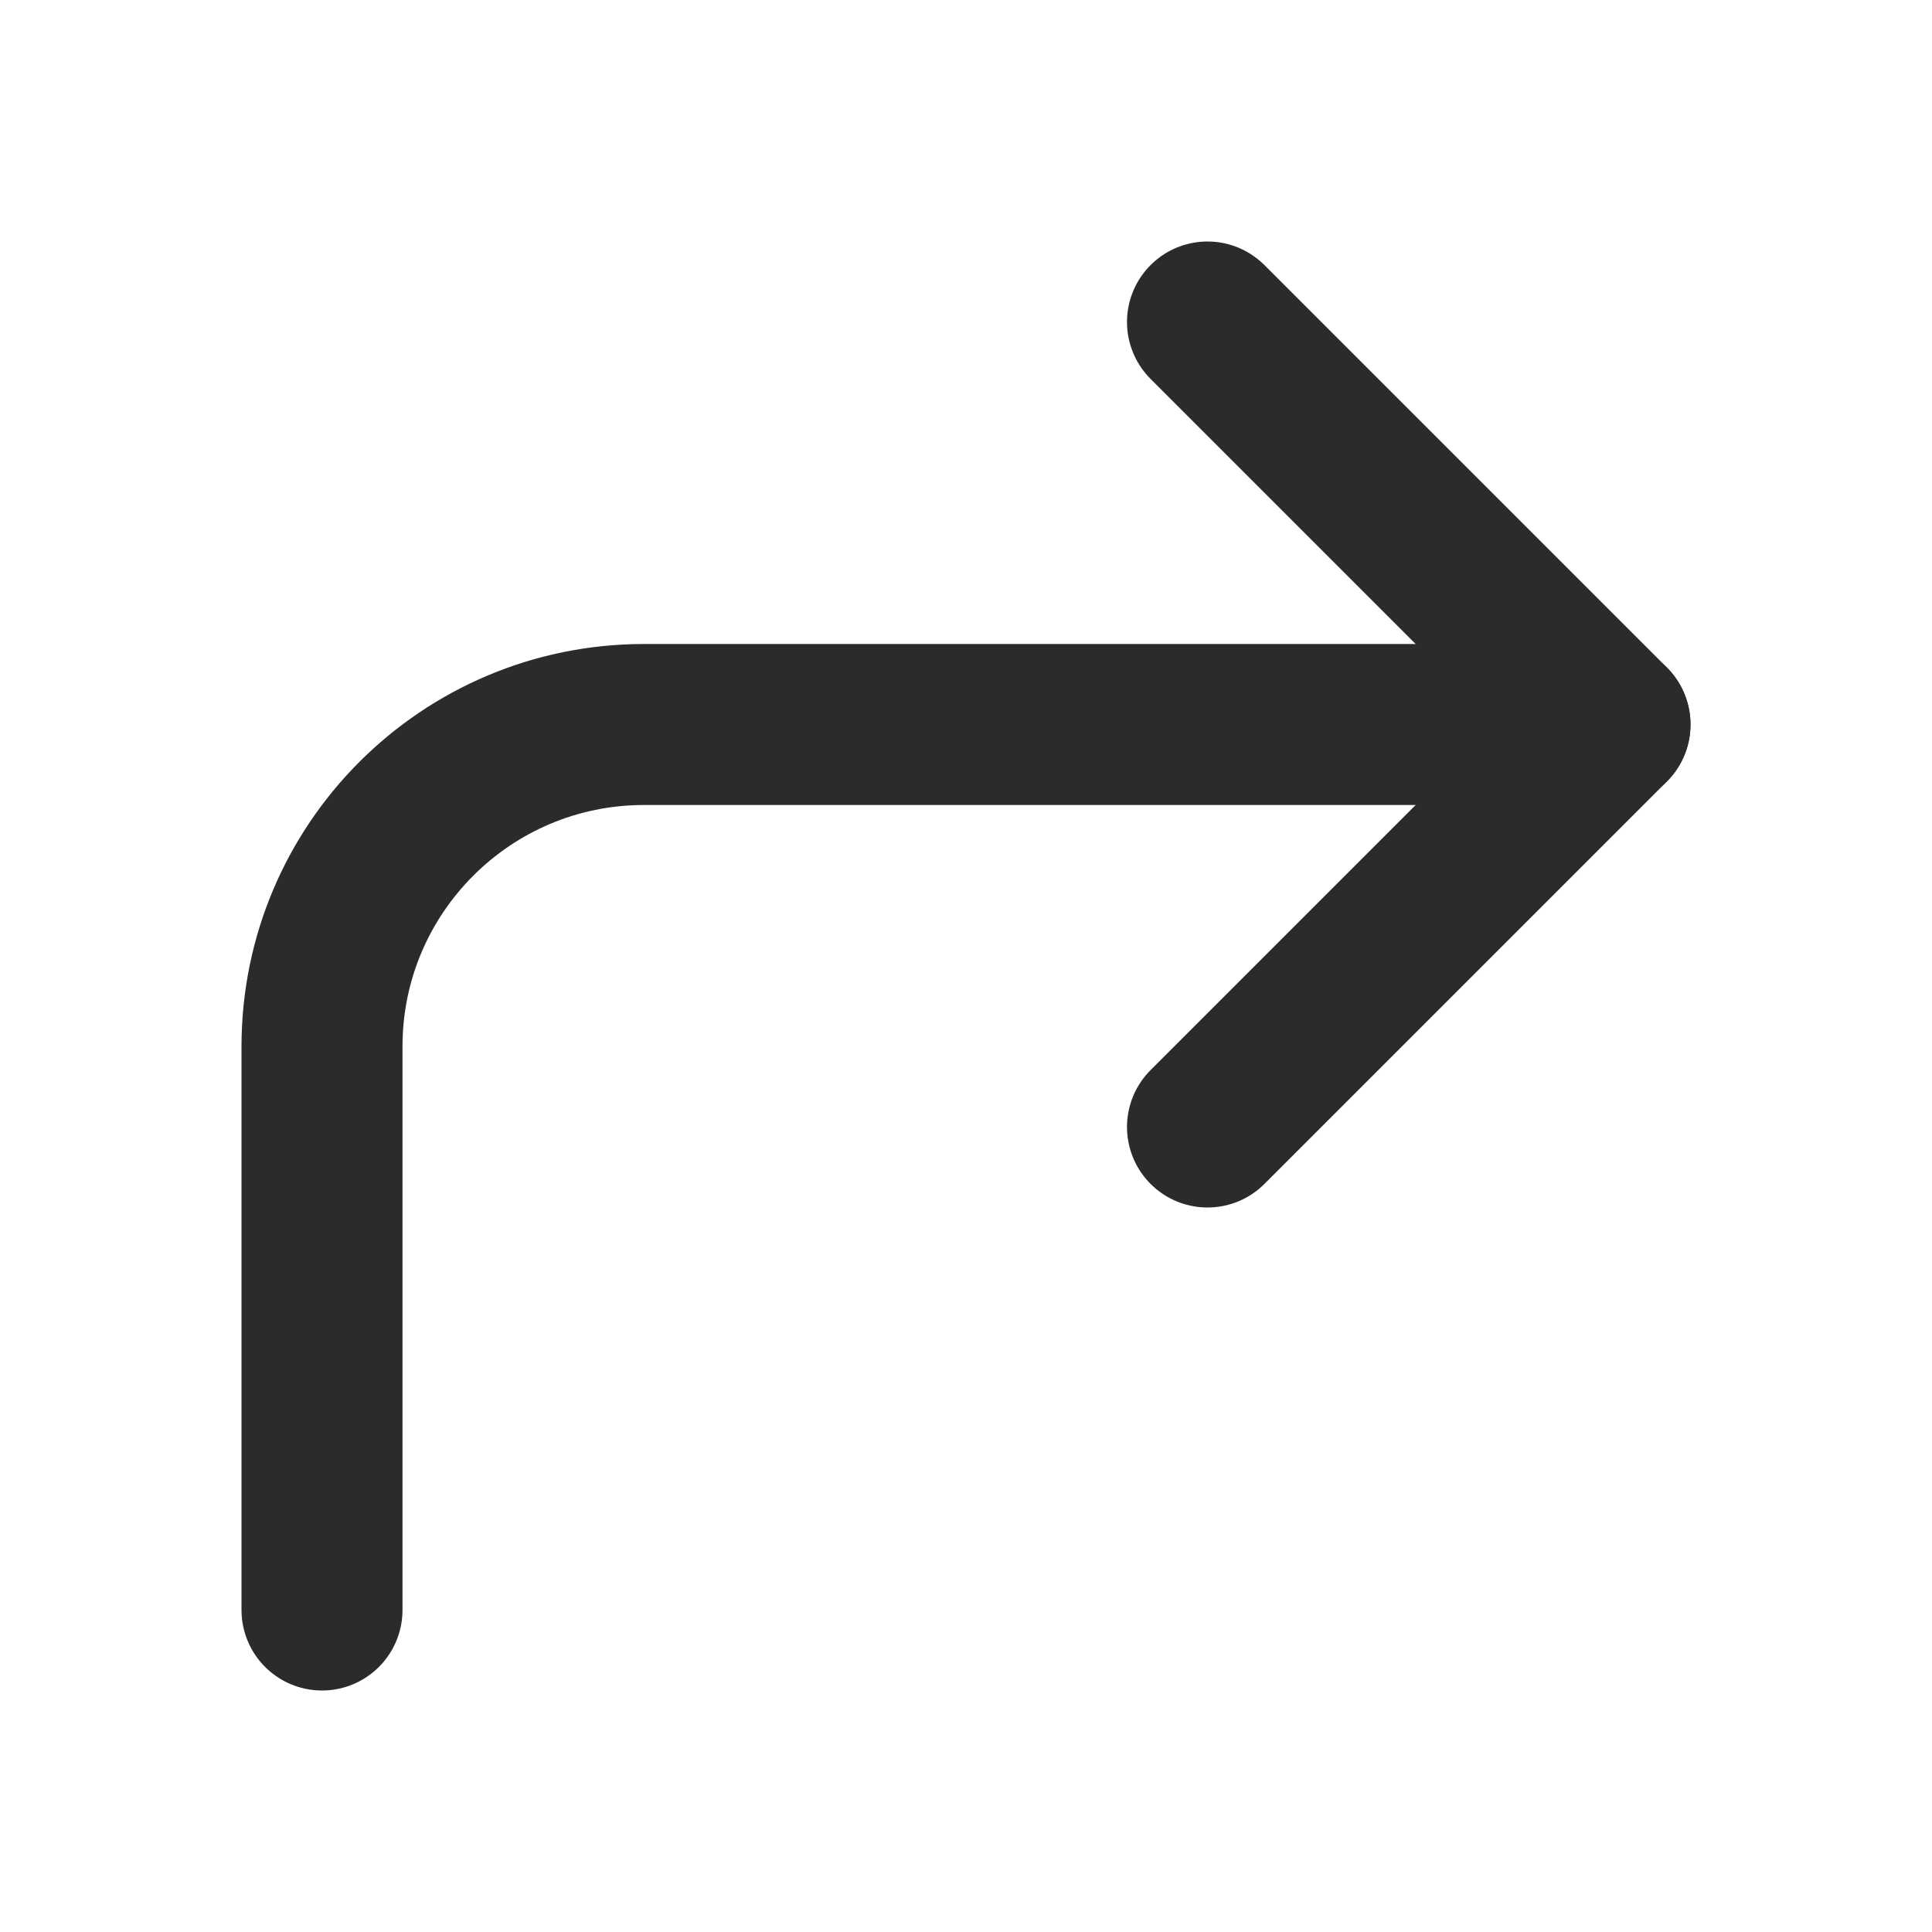
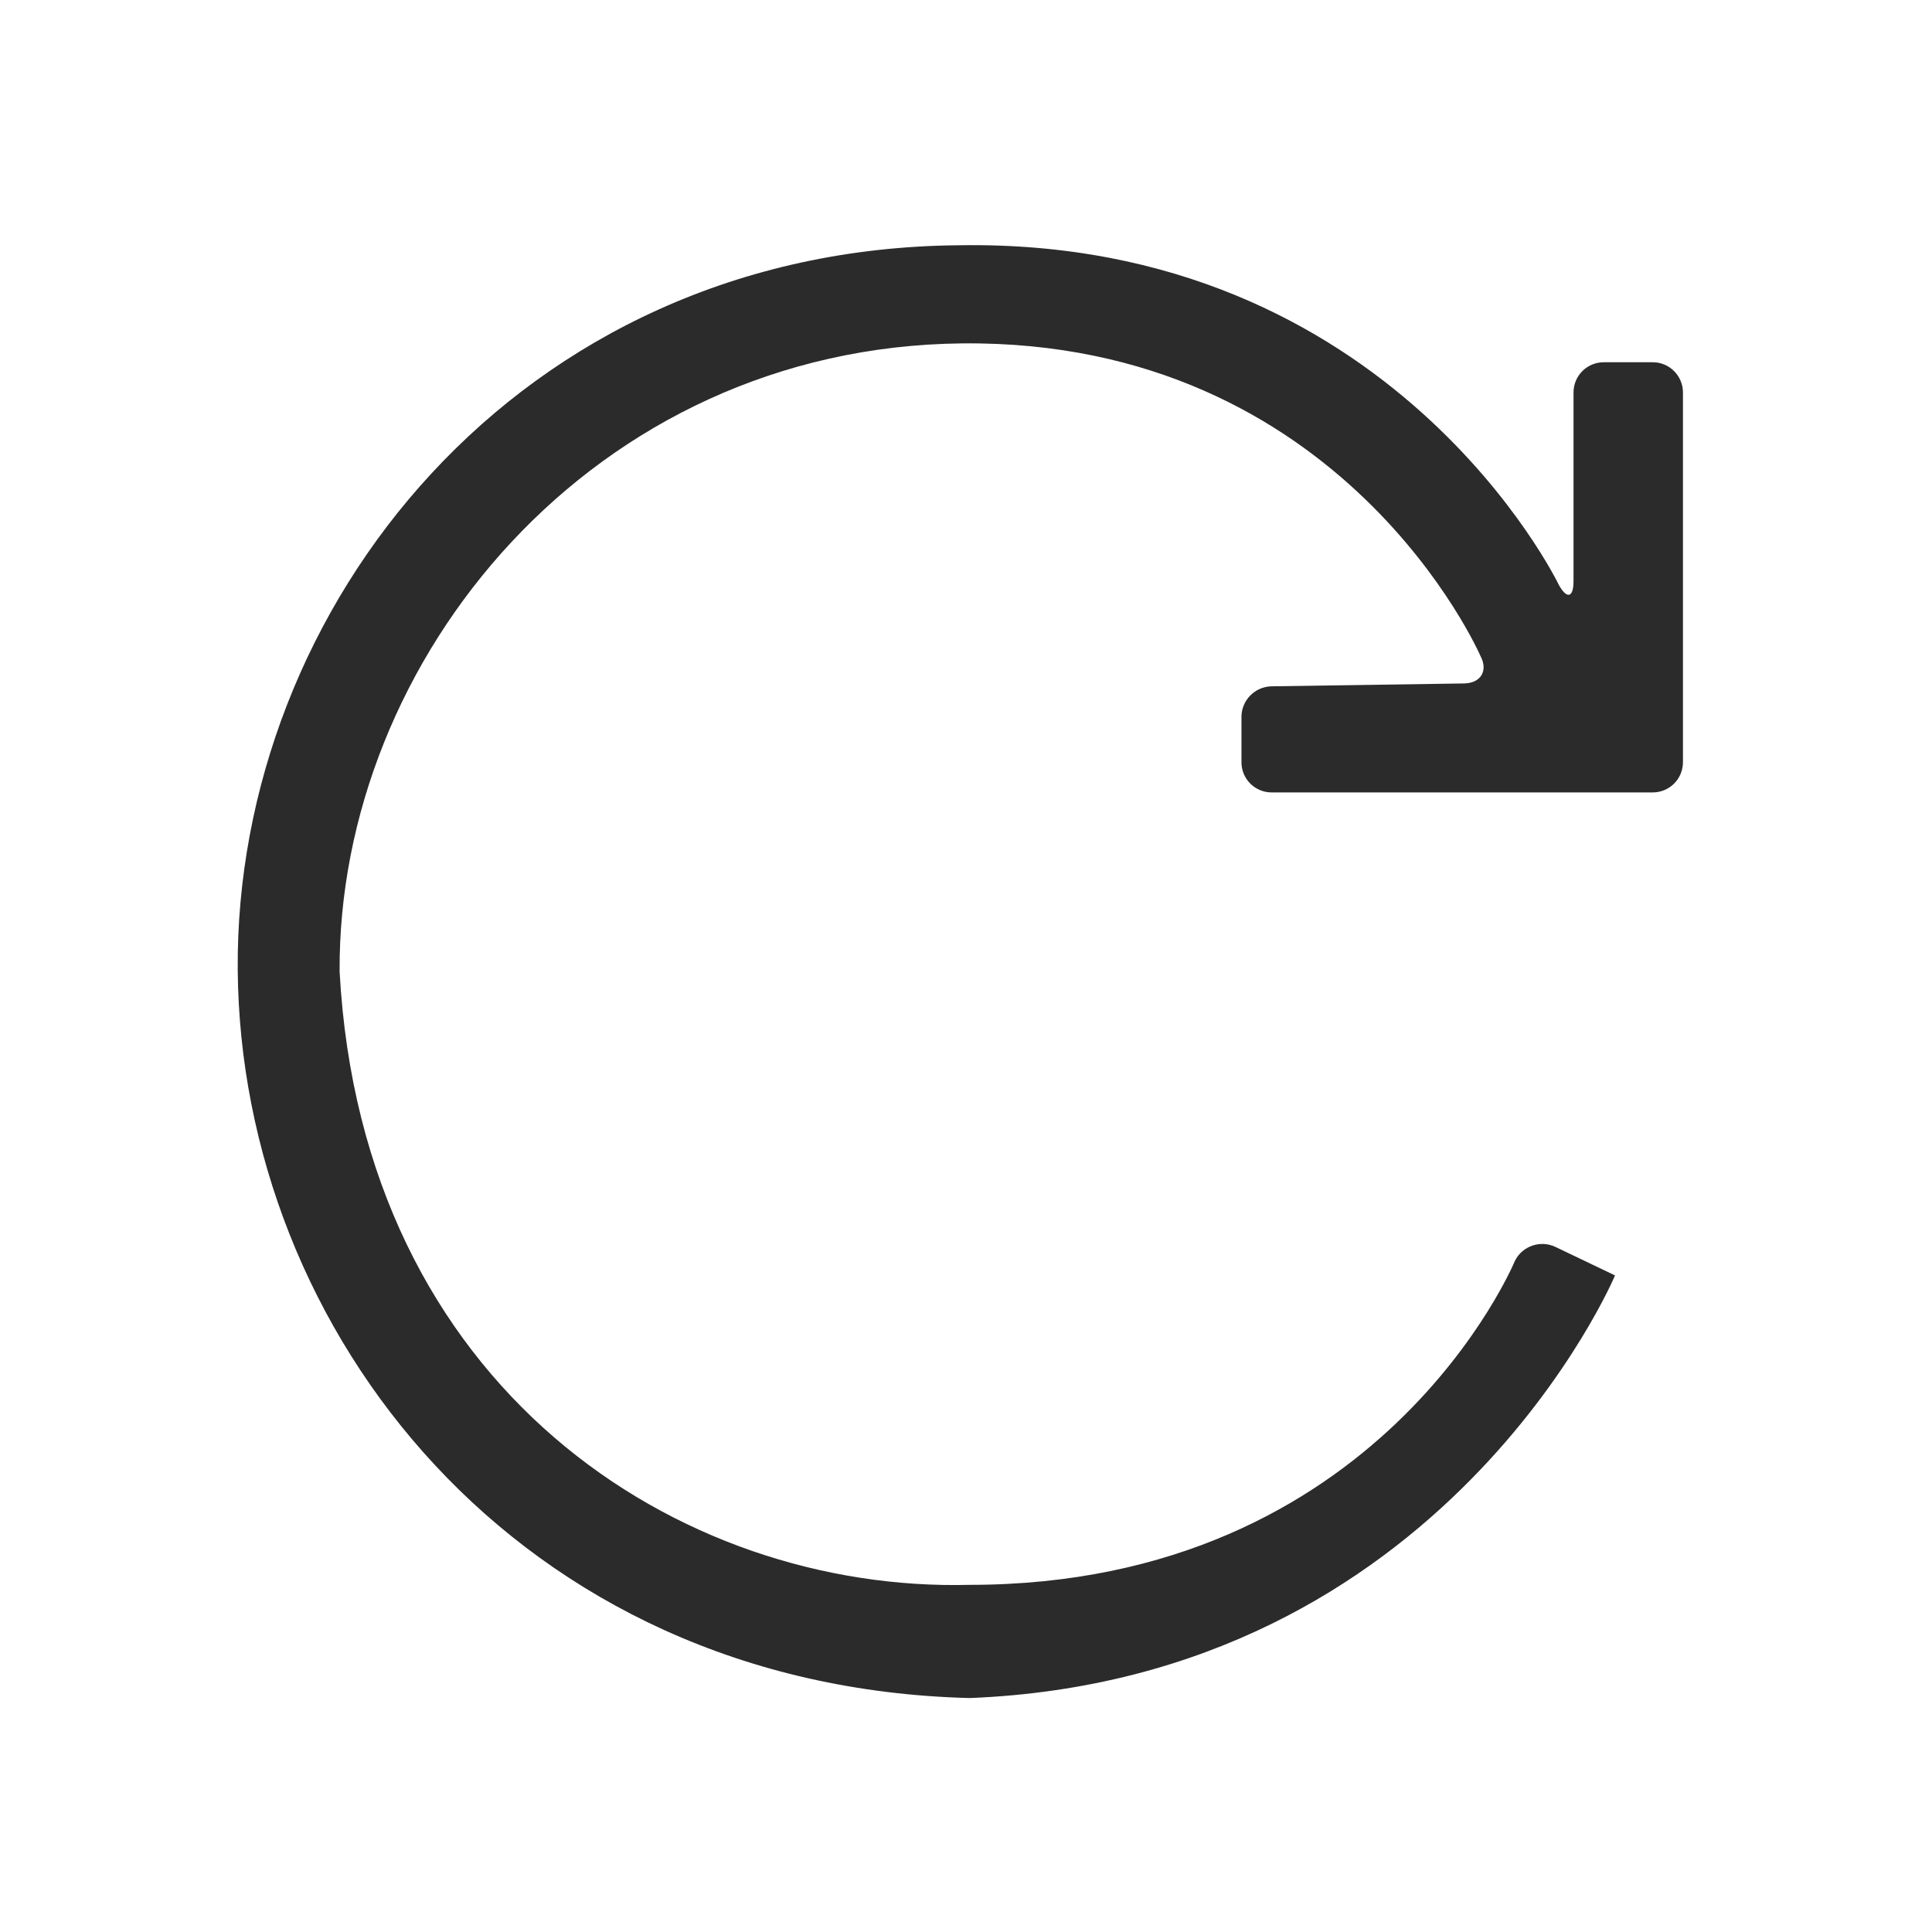
- <svg xmlns="http://www.w3.org/2000/svg" width="24" height="24" viewBox="0 0 24 24" fill="none" stroke="#2b2b2b" stroke-width="2" stroke-linecap="round" stroke-linejoin="round">
-   <polyline points="15 14 20 9 15 4" />
-   <path d="M4 20v-7a4 4 0 0 1 4-4h12" />
+ <svg xmlns="http://www.w3.org/2000/svg" width="24" height="24" viewBox="0 0 256 256">
+   <path d="M0 0h256v256H0z" fill="none" />
+   <g transform="translate(256, 0) scale(-1, 1)">
+     <path fill="#2b2b2b" fill-rule="evenodd" d="M55.265 167.072c-.975-1.973-3.388-2.796-5.372-1.847L42 169s22.5 53.5 85.5 56c60-1.5 96.627-48.626 97-96.5s-37-95.5-95.5-96c-57.5-1-79.556 45.004-79.556 45.004c-1.073 1.93-1.944 1.698-1.944-.501V51.997a4 4 0 0 0-4-3.997H37c-2.209 0-4 1.8-4 4.008v48.984A4 4 0 0 0 36.998 105h50.504a3.995 3.995 0 0 0 3.998-3.993v-6.014c0-2.205-1.79-4.02-4.008-4.053l-25.484-.38c-2.214-.033-3.223-1.679-2.182-3.628C59.826 86.932 78 45 128.5 45.5c49 .5 82.751 41.929 82.5 83.242C208 184 166 211 127.5 210c-54.5 0-72.235-42.928-72.235-42.928" />
+   </g>
</svg>
